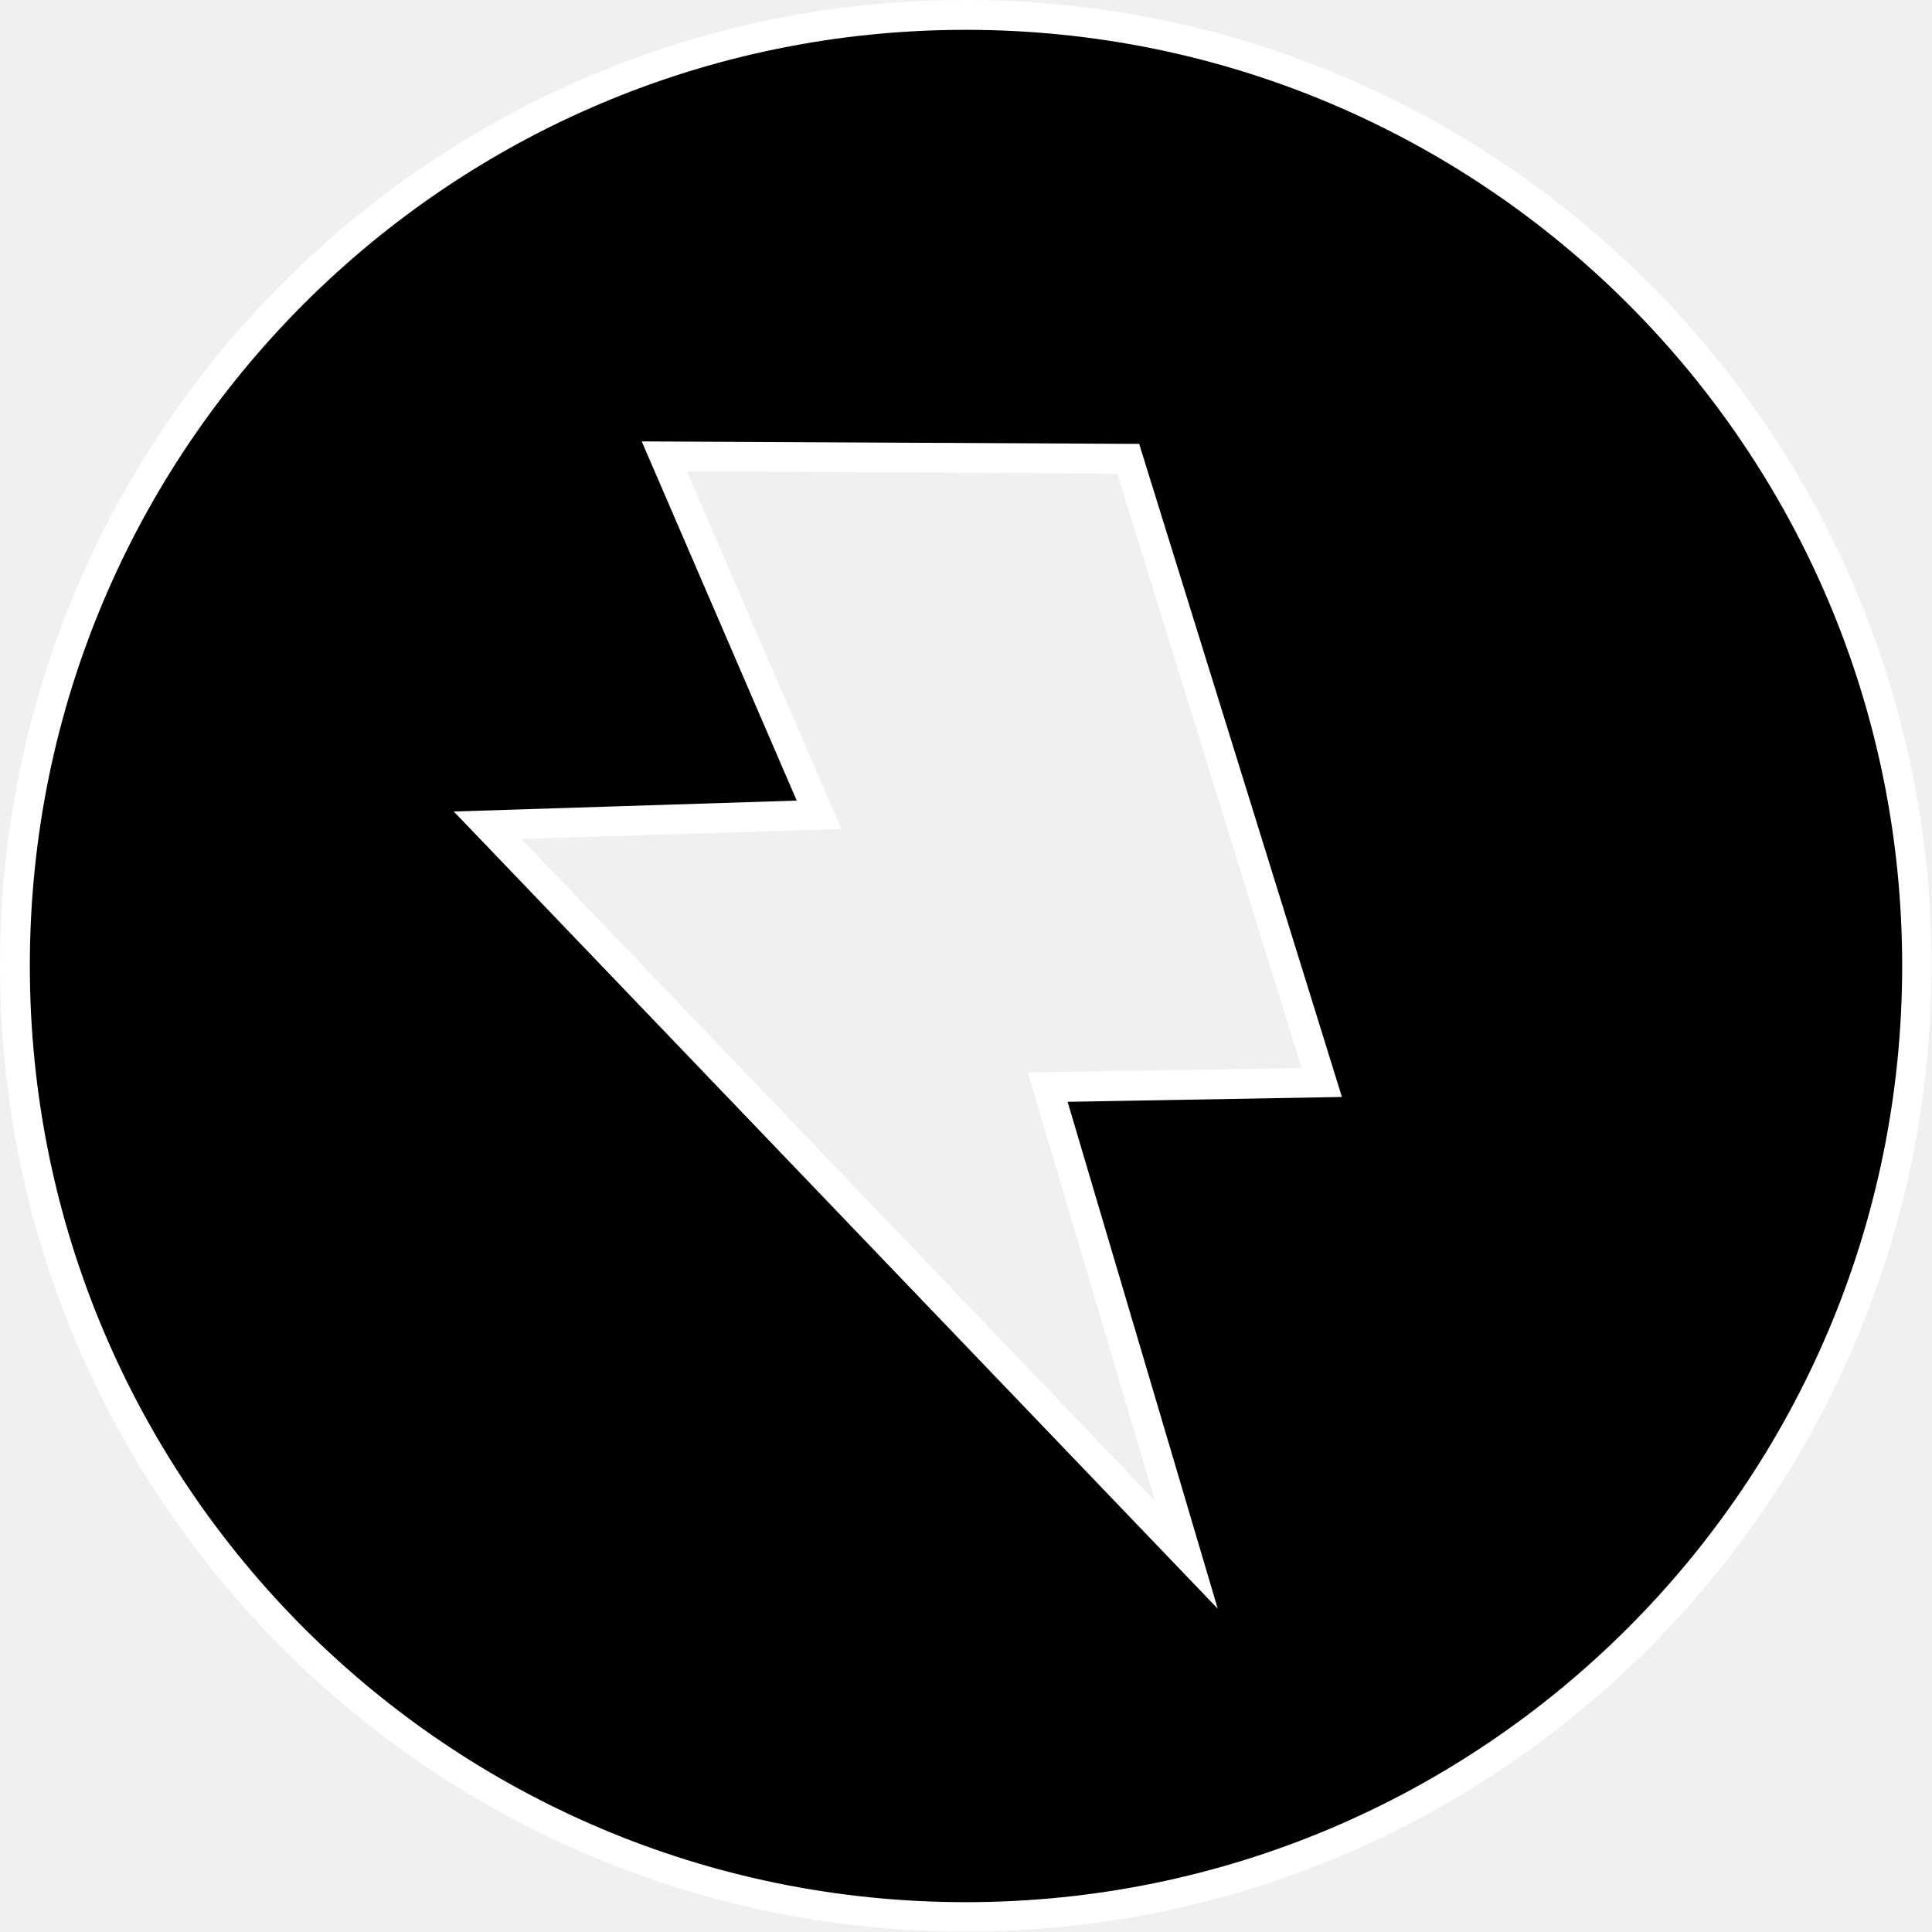
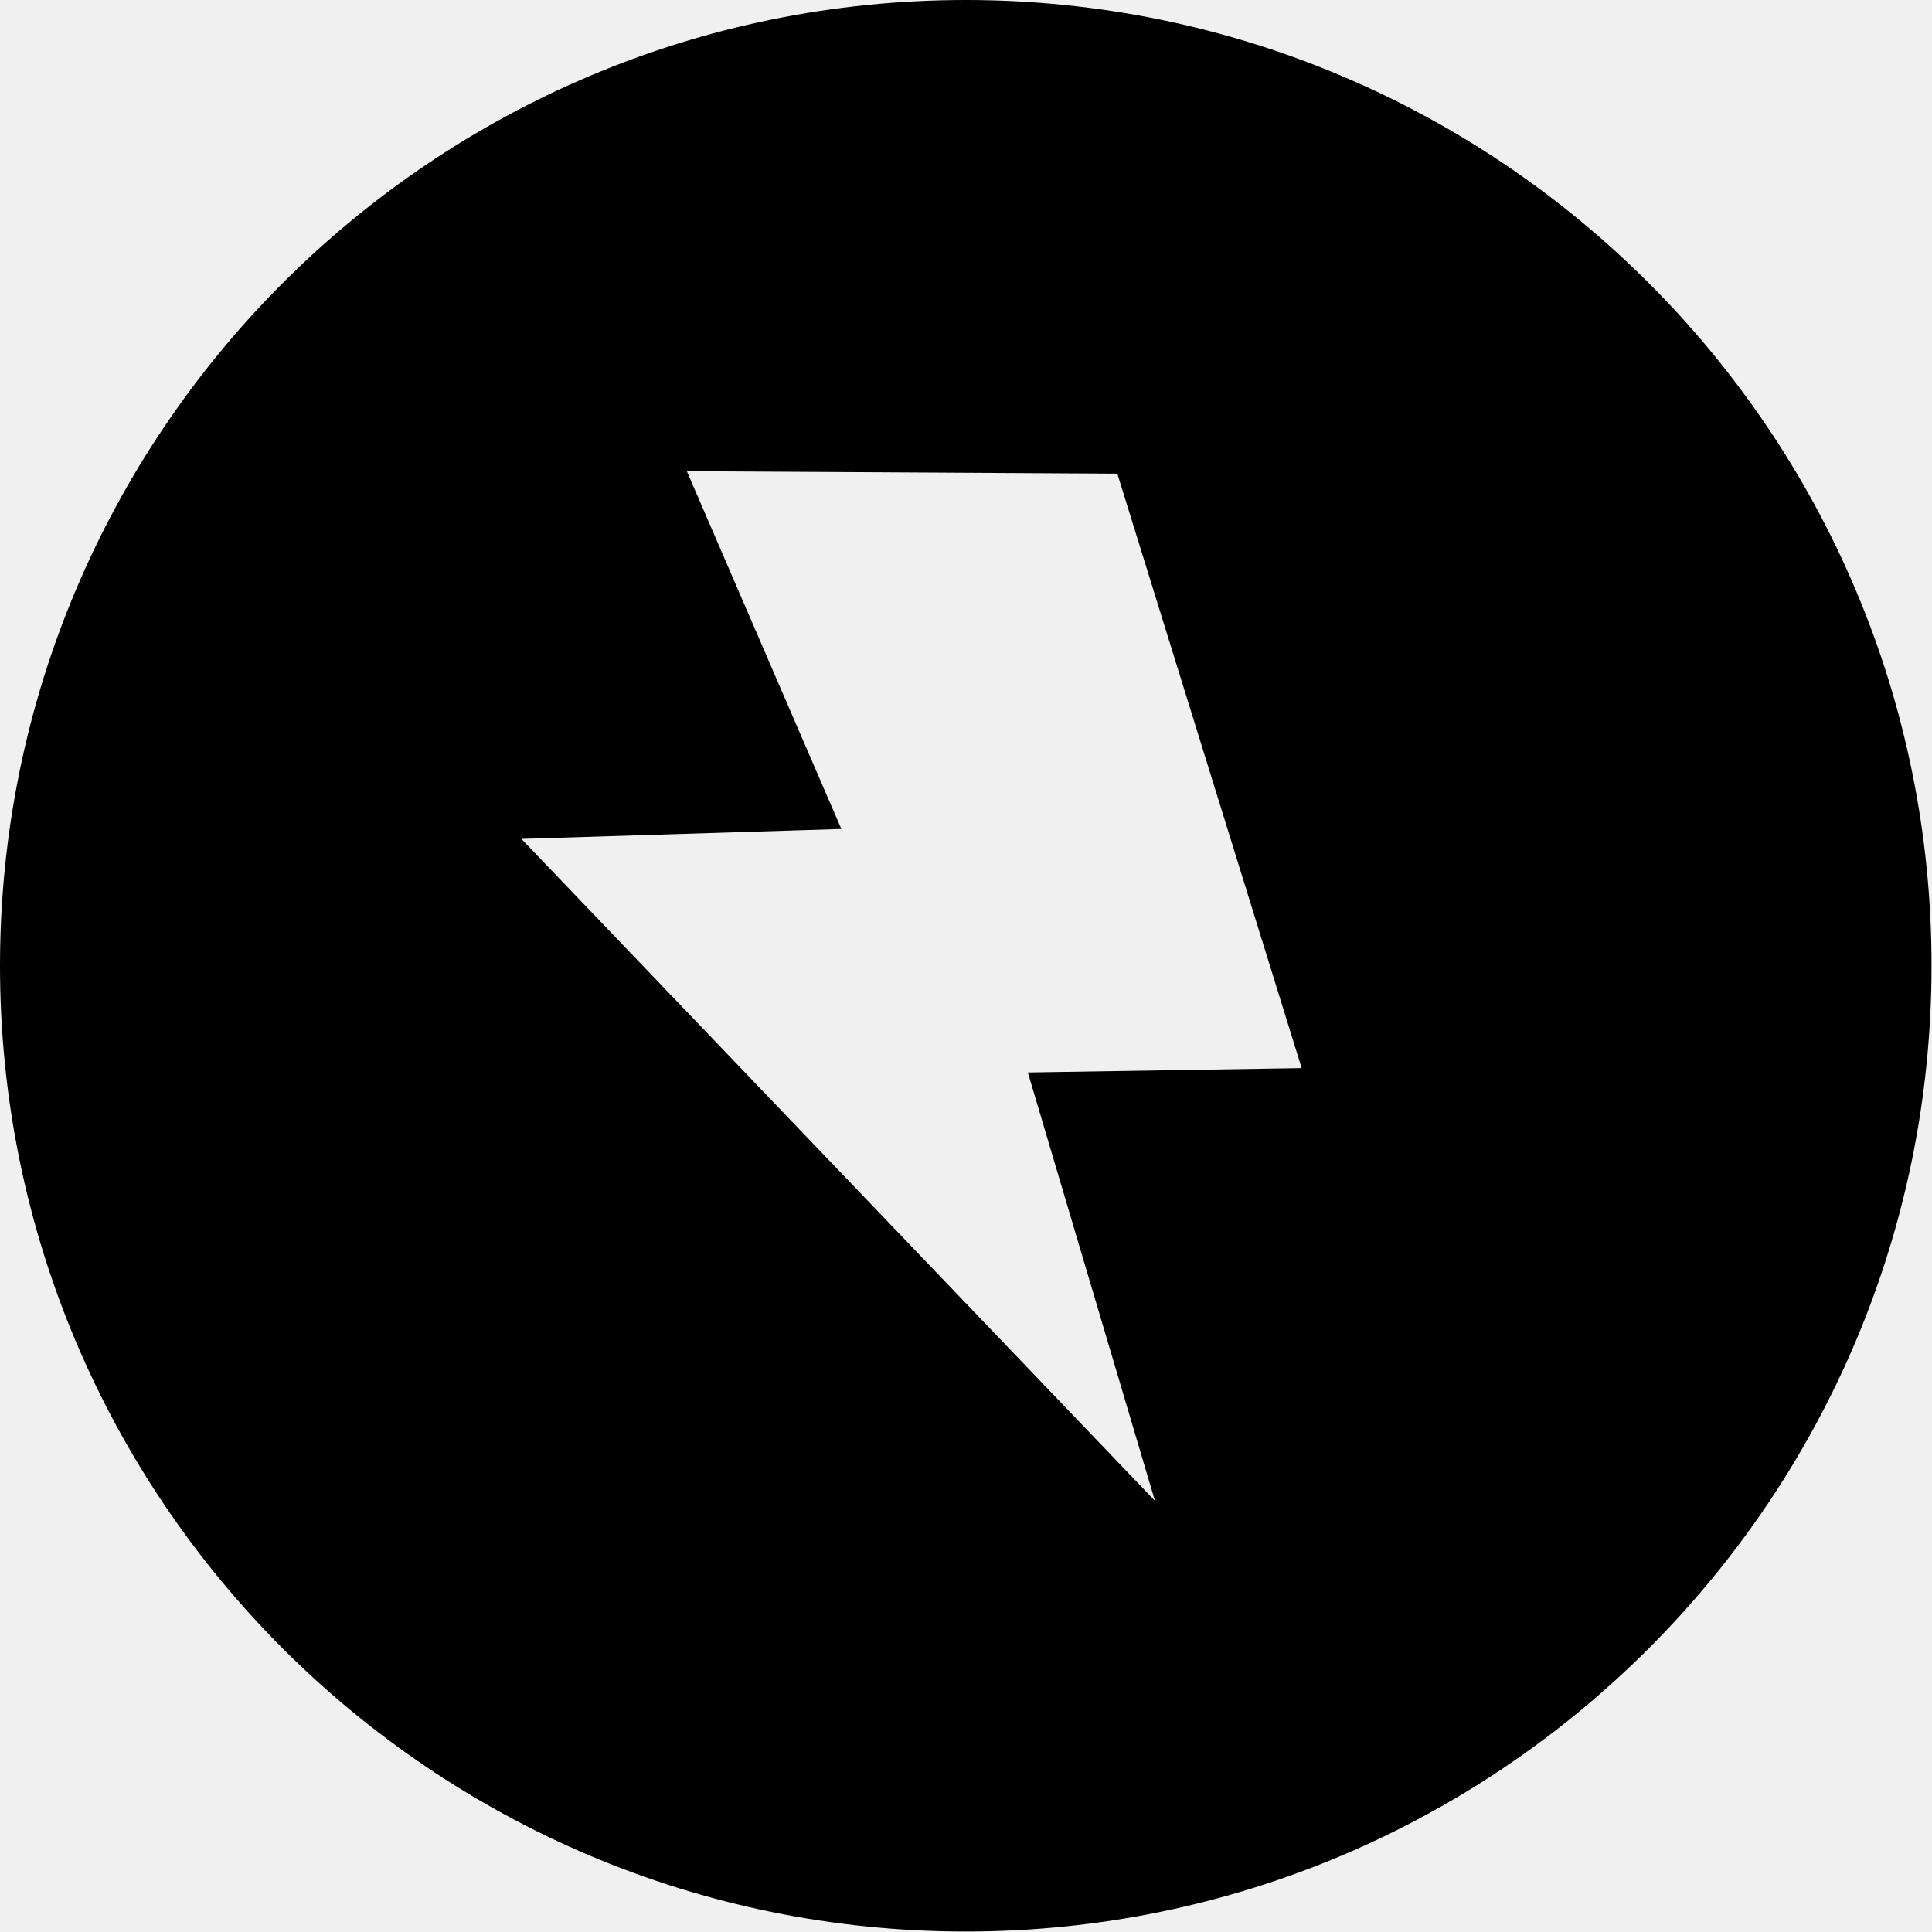
- <svg xmlns="http://www.w3.org/2000/svg" xml:space="preserve" width="65" height="65" viewBox="0 0 7.966 7.966" version="1.1" id="svg245">
-   <defs id="defs249" />
-   <g id="path243">
-     <path style="color:#000000;fill:#000000;stroke-width:0.123;stroke-linecap:round;stroke-miterlimit:500;-inkscape-stroke:none" d="M 4.652,1.891 5.45,4.464 4.32,4.483 4.89,6.409 2.01,3.402 3.376,3.359 2.739,1.882 Z M 3.983,0.061 c -2.166,0 -3.922,1.756 -3.922,3.922 0,2.166 1.756,3.921 3.922,3.921 2.166,0 3.922,-1.756 3.922,-3.921 0,-2.166 -1.756,-3.922 -3.922,-3.922" id="path6002" />
-     <path style="color:#000000;fill:#ffffff;stroke-linecap:round;stroke-miterlimit:500;-inkscape-stroke:none" d="M 3.982,0 C 1.783,0 0,1.783 0,3.982 c 0,2.199 1.783,3.982 3.982,3.982 2.199,0 3.982,-1.784 3.982,-3.982 C 7.965,1.784 6.181,0 3.982,0 Z m 0,0.123 c 2.133,0 3.861,1.727 3.861,3.859 0,2.133 -1.729,3.861 -3.861,3.861 -2.133,0 -3.859,-1.728 -3.859,-3.861 0,-2.133 1.727,-3.859 3.859,-3.859 z M 2.646,1.82 3.285,3.301 1.871,3.346 5.021,6.633 4.402,4.543 5.533,4.523 4.697,1.83 H 4.652 Z M 2.832,1.943 4.607,1.953 5.367,4.404 4.238,4.422 4.762,6.188 2.15,3.459 3.469,3.418 Z" id="path6004" />
+ <svg xmlns="http://www.w3.org/2000/svg" viewBox="0 0 7.966 7.966">
+   <g>
+     <path d="M 4.652,1.891 5.45,4.464 4.32,4.483 4.89,6.409 2.01,3.402 3.376,3.359 2.739,1.882 Z M 3.983,0.061 c -2.166,0 -3.922,1.756 -3.922,3.922 0,2.166 1.756,3.921 3.922,3.921 2.166,0 3.922,-1.756 3.922,-3.921 0,-2.166 -1.756,-3.922 -3.922,-3.922" />
+     <path d="M 3.982,0 C 1.783,0 0,1.783 0,3.982 c 0,2.199 1.783,3.982 3.982,3.982 2.199,0 3.982,-1.784 3.982,-3.982 C 7.965,1.784 6.181,0 3.982,0 Z m 0,0.123 c 2.133,0 3.861,1.727 3.861,3.859 0,2.133 -1.729,3.861 -3.861,3.861 -2.133,0 -3.859,-1.728 -3.859,-3.861 0,-2.133 1.727,-3.859 3.859,-3.859 z M 2.646,1.82 3.285,3.301 1.871,3.346 5.021,6.633 4.402,4.543 5.533,4.523 4.697,1.83 H 4.652 Z M 2.832,1.943 4.607,1.953 5.367,4.404 4.238,4.422 4.762,6.188 2.15,3.459 3.469,3.418 Z" />
  </g>
</svg>
